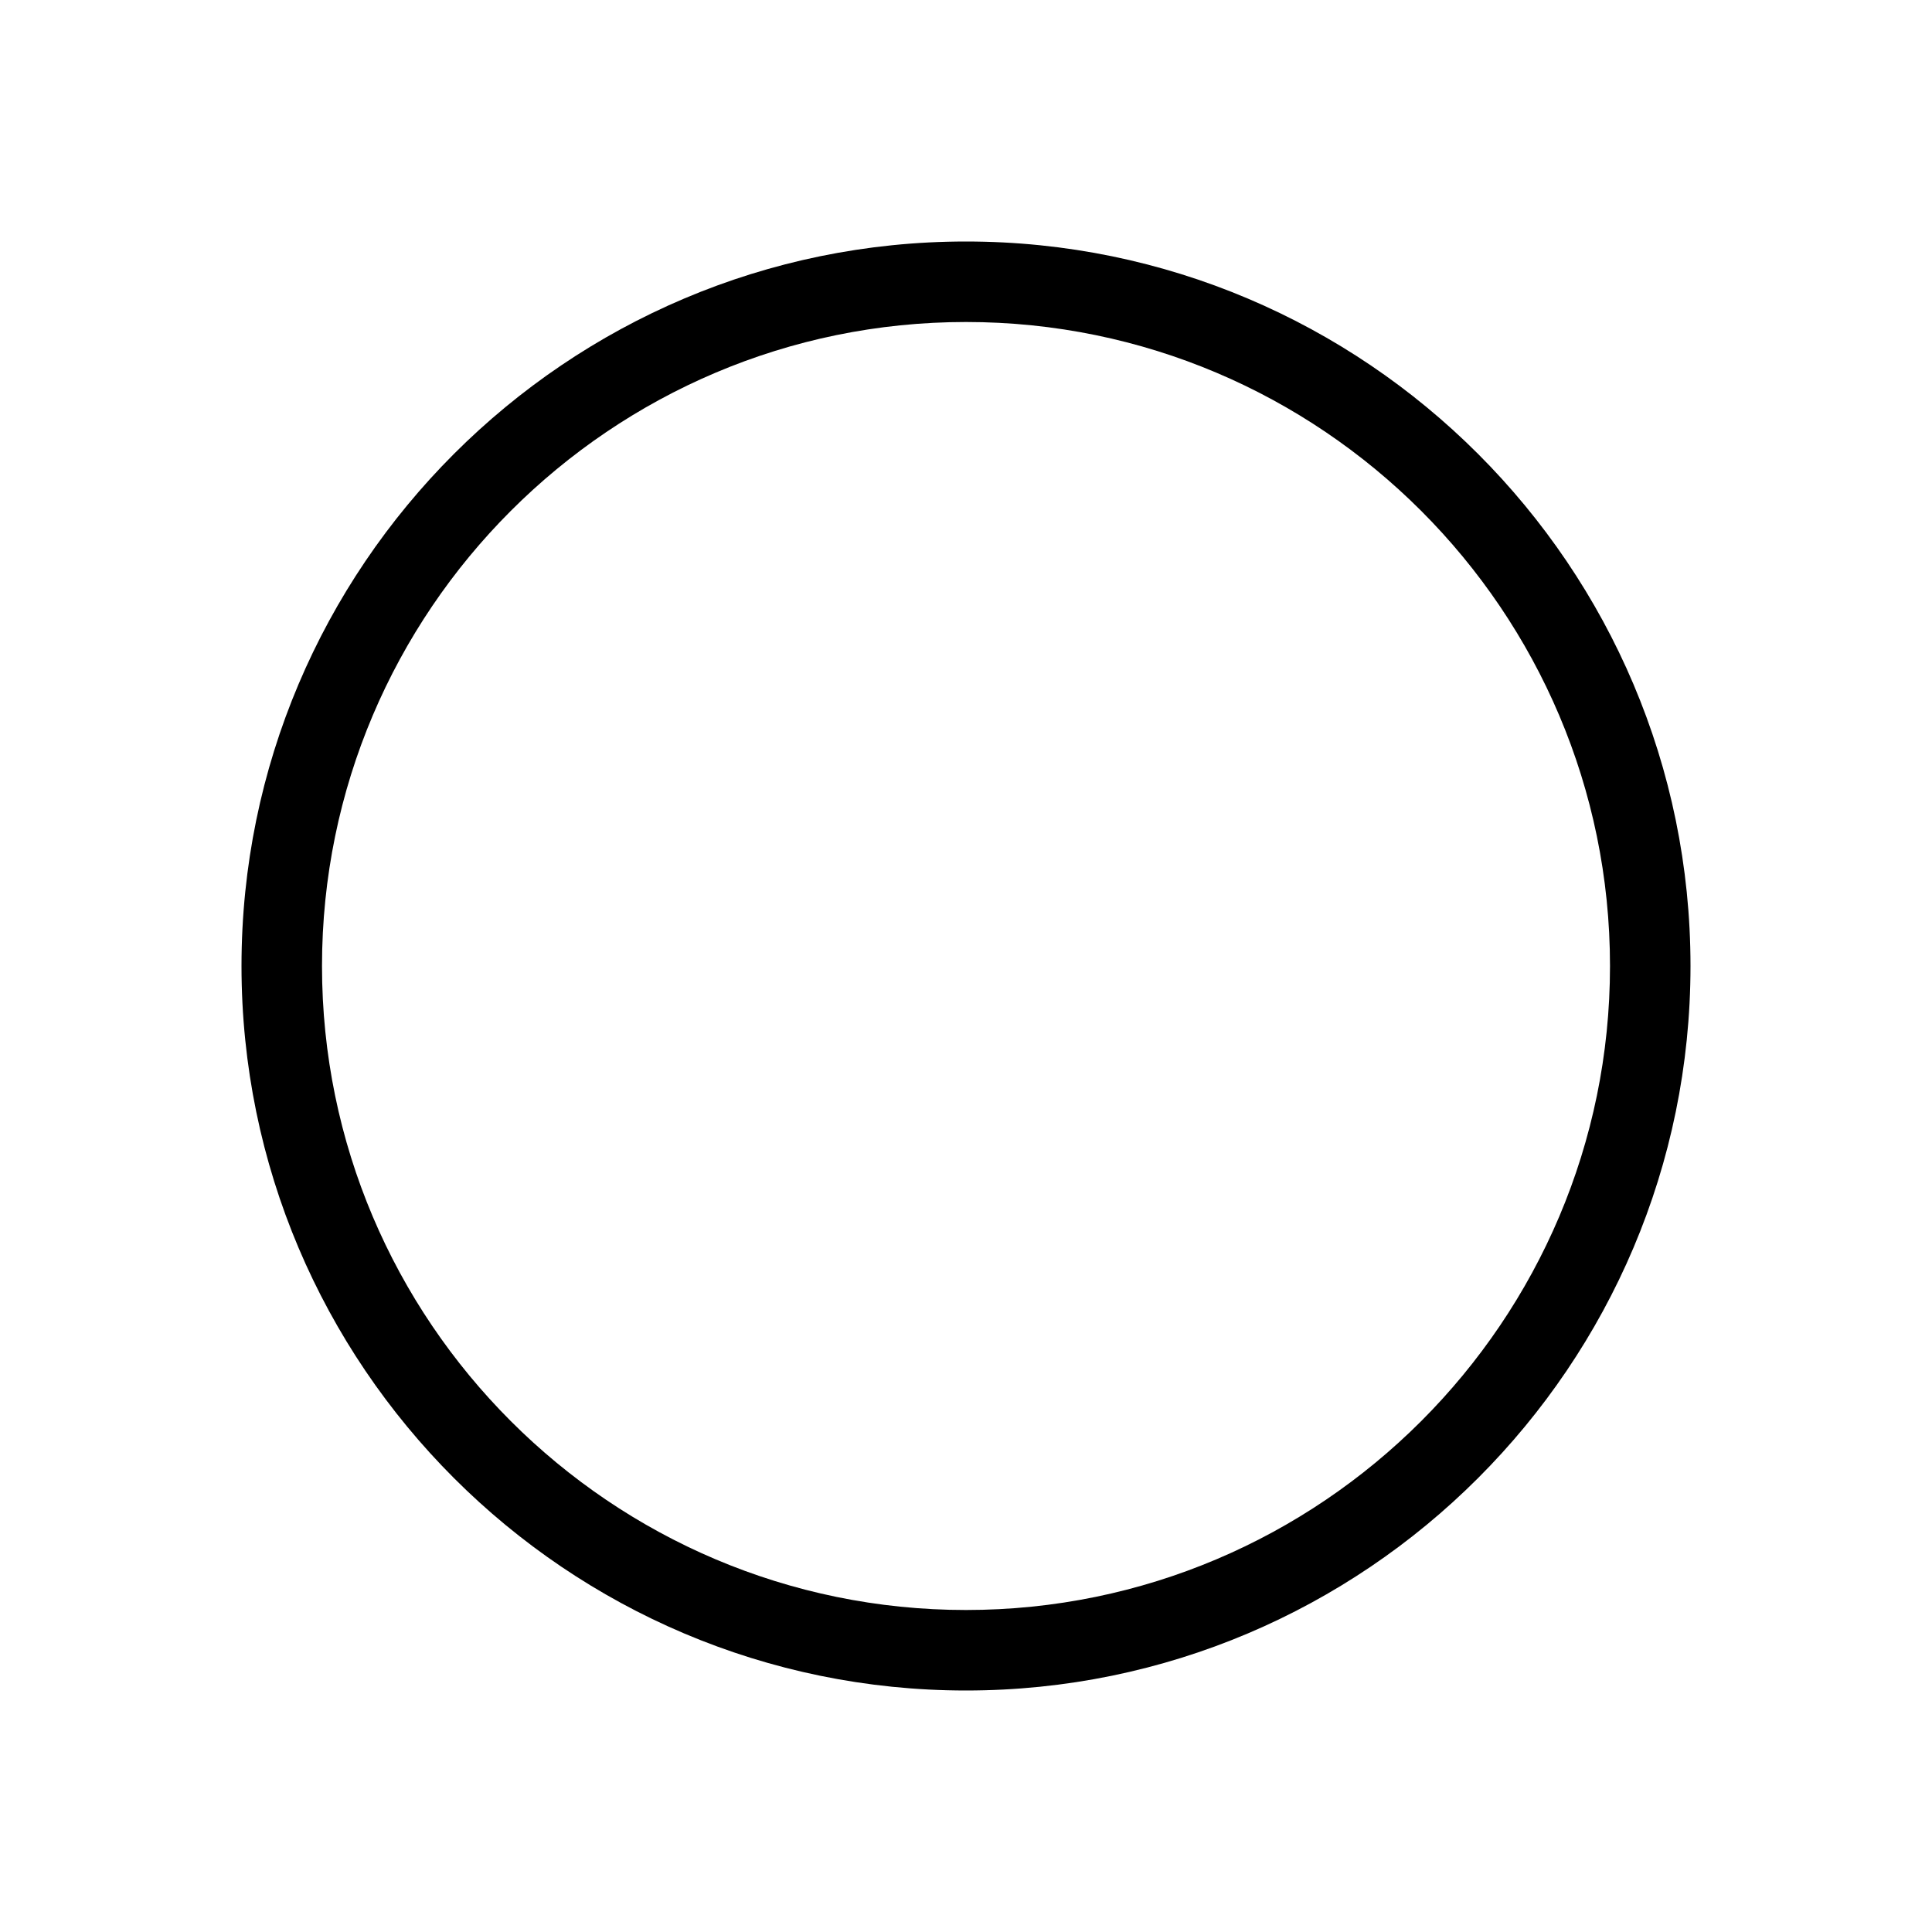
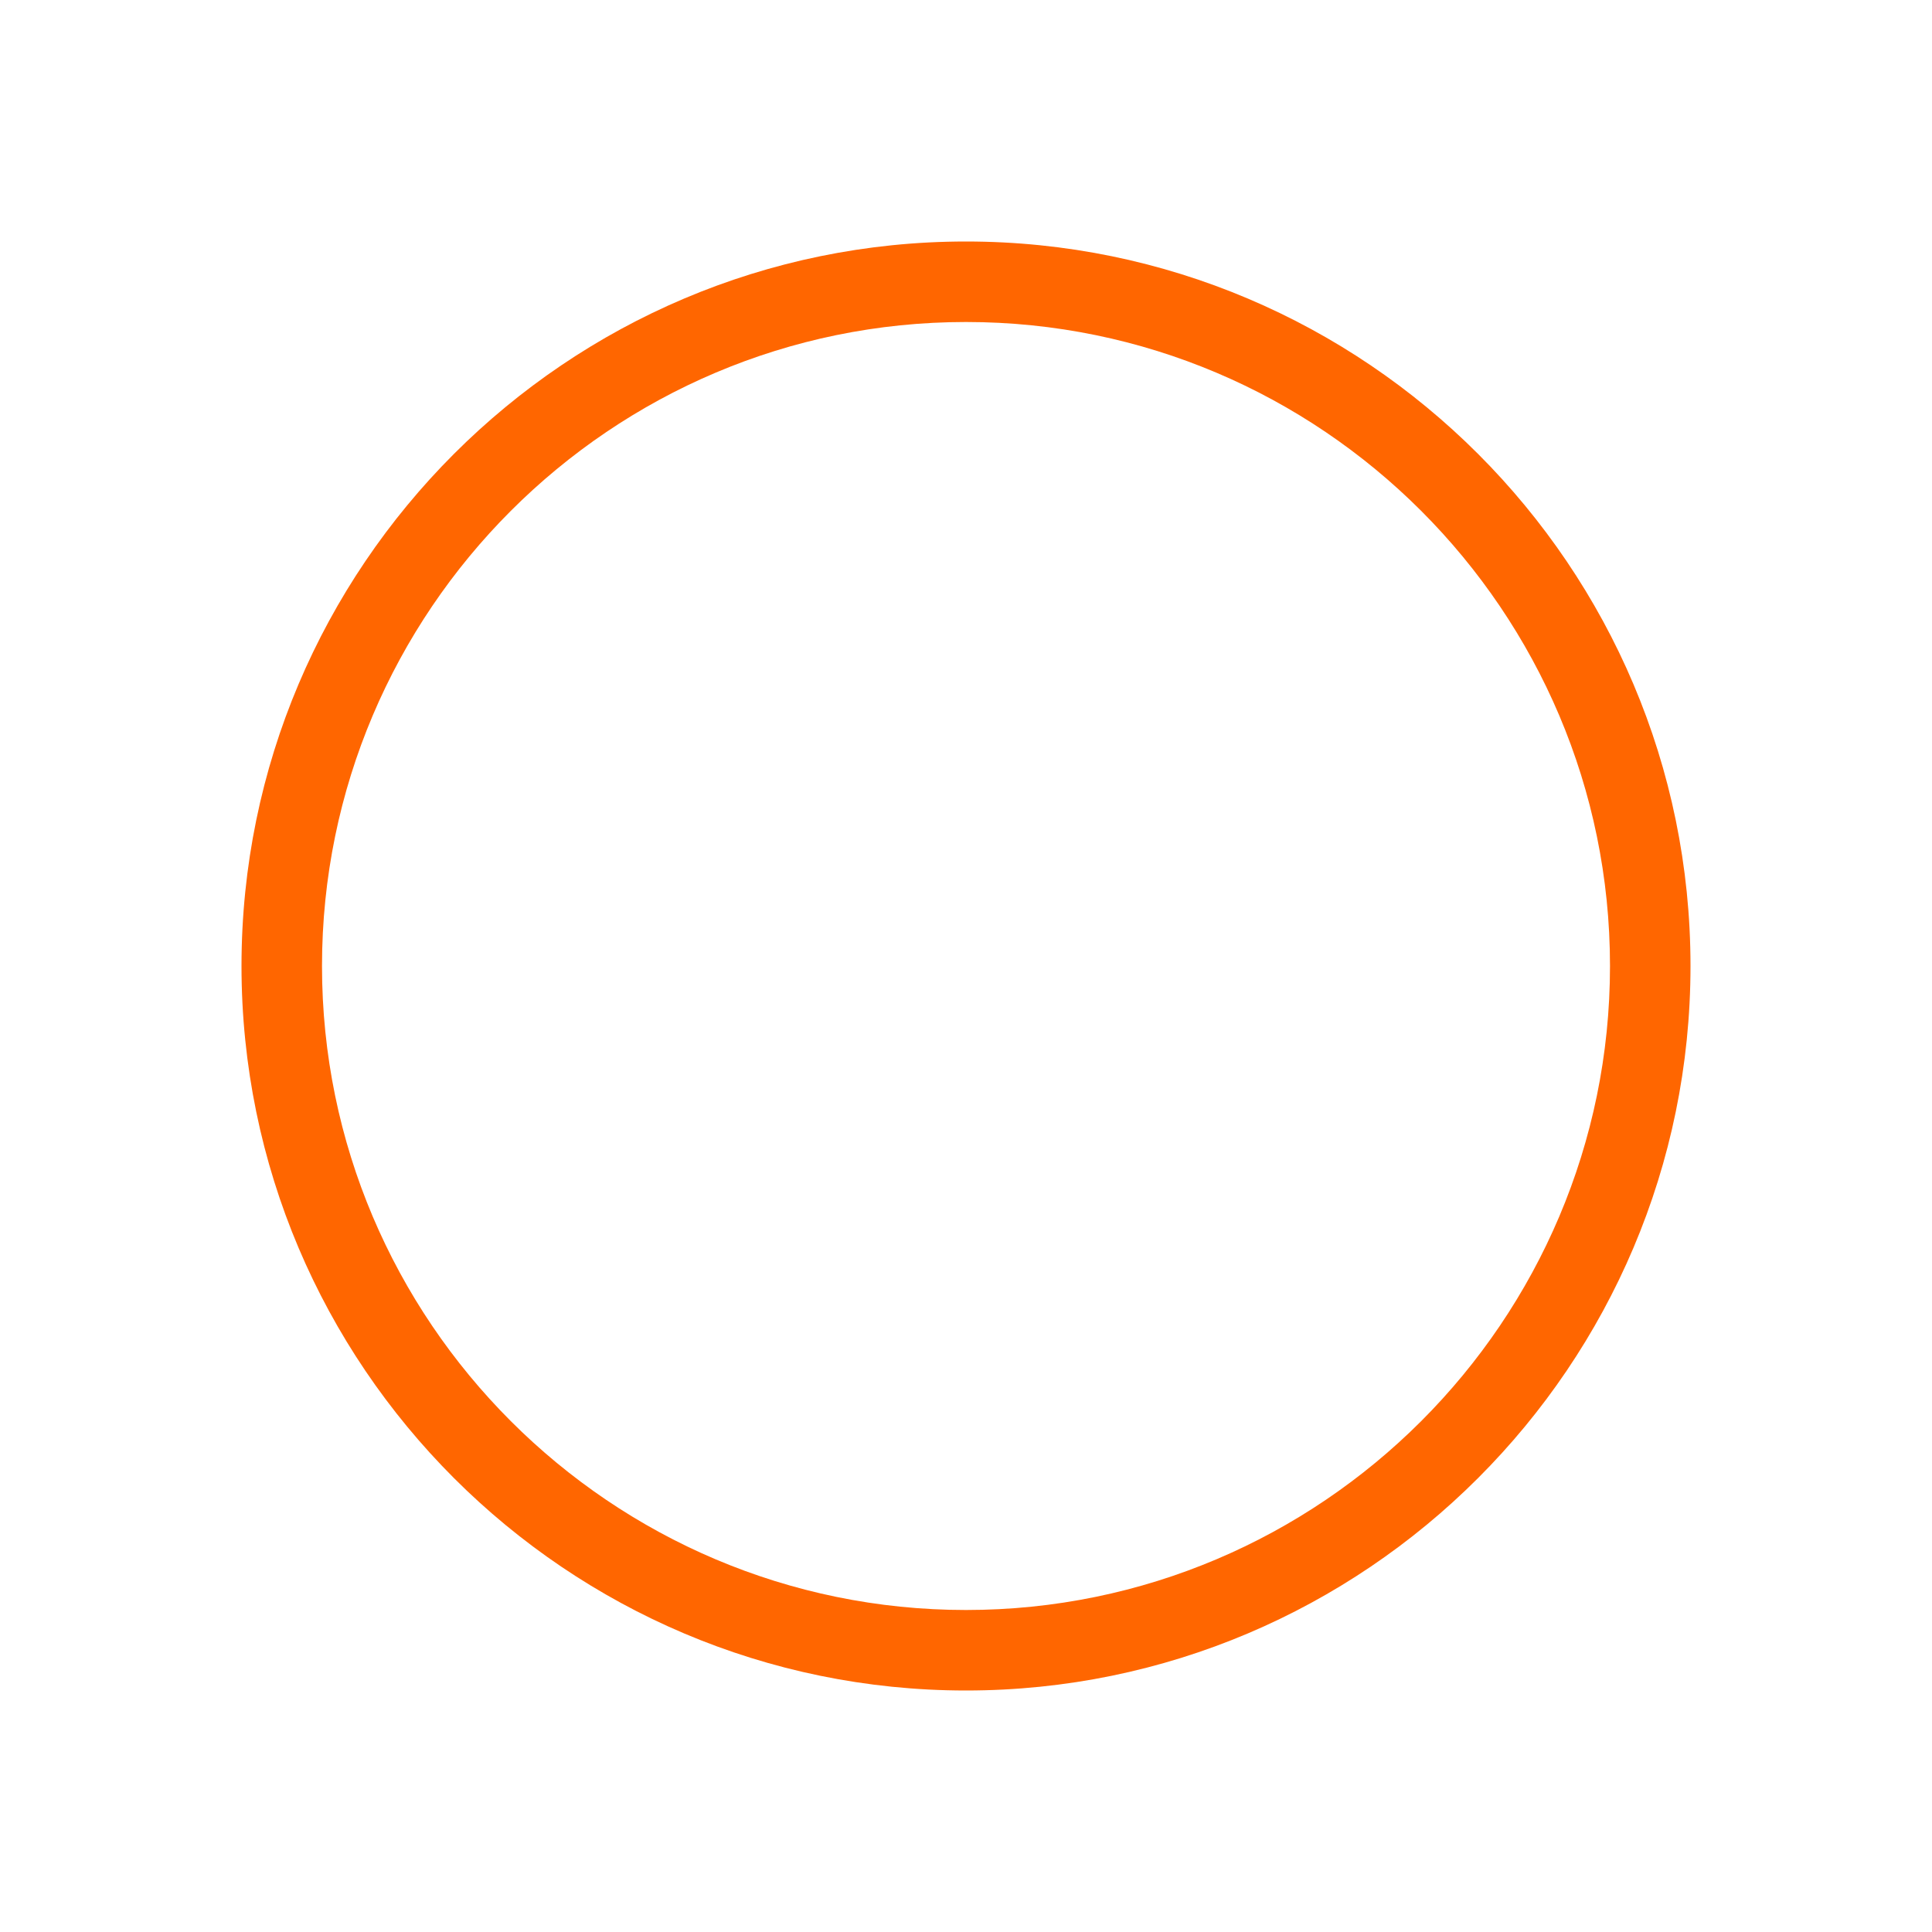
<svg xmlns="http://www.w3.org/2000/svg" focusable="false" width="24" height="24" viewBox="0 0 24 24">
-   <path fill-rule="evenodd" d="M12 20c-4.411 0-8-3.589-8-8s3.589-8 8-8 8 3.589 8 8-3.589 8-8 8m0-17c-4.963 0-9 4.037-9 9s4.037 9 9 9 9-4.037 9-9-4.037-9-9-9" />
+   <path fill="#ff6600" fill-rule="evenodd" d="M12 20c-4.411 0-8-3.589-8-8s3.589-8 8-8 8 3.589 8 8-3.589 8-8 8m0-17c-4.963 0-9 4.037-9 9s4.037 9 9 9 9-4.037 9-9-4.037-9-9-9" />
</svg>
